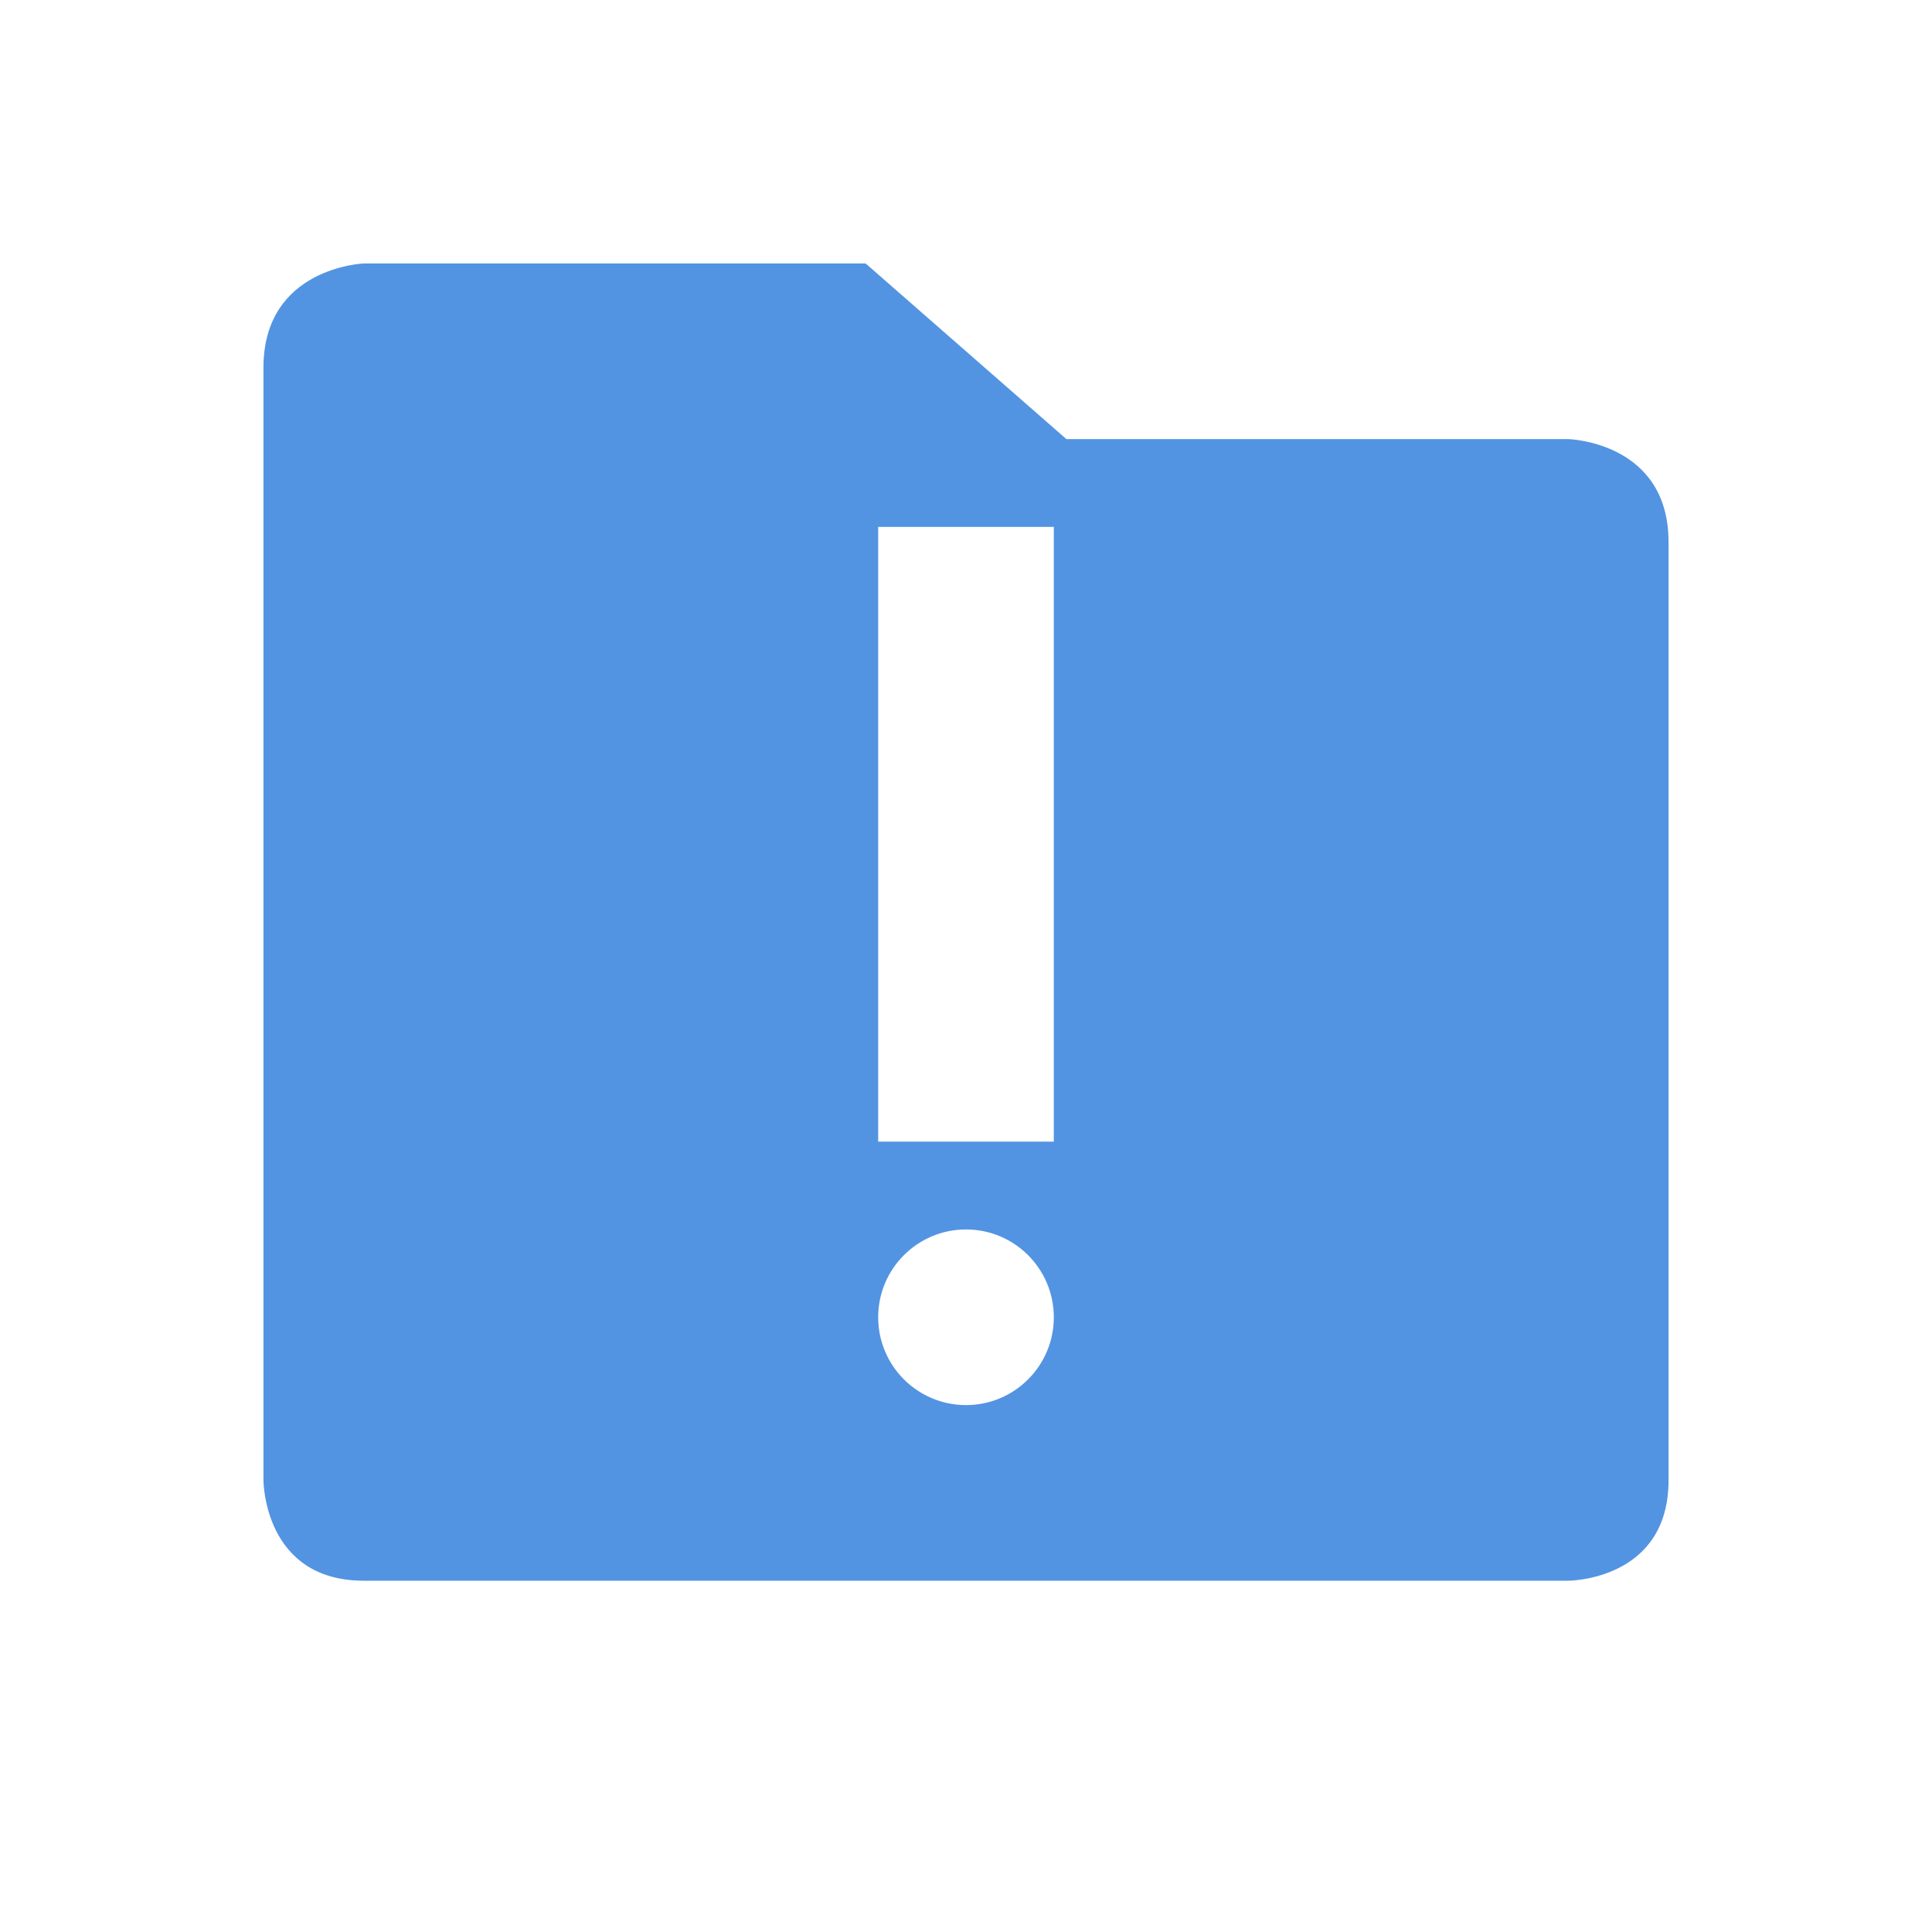
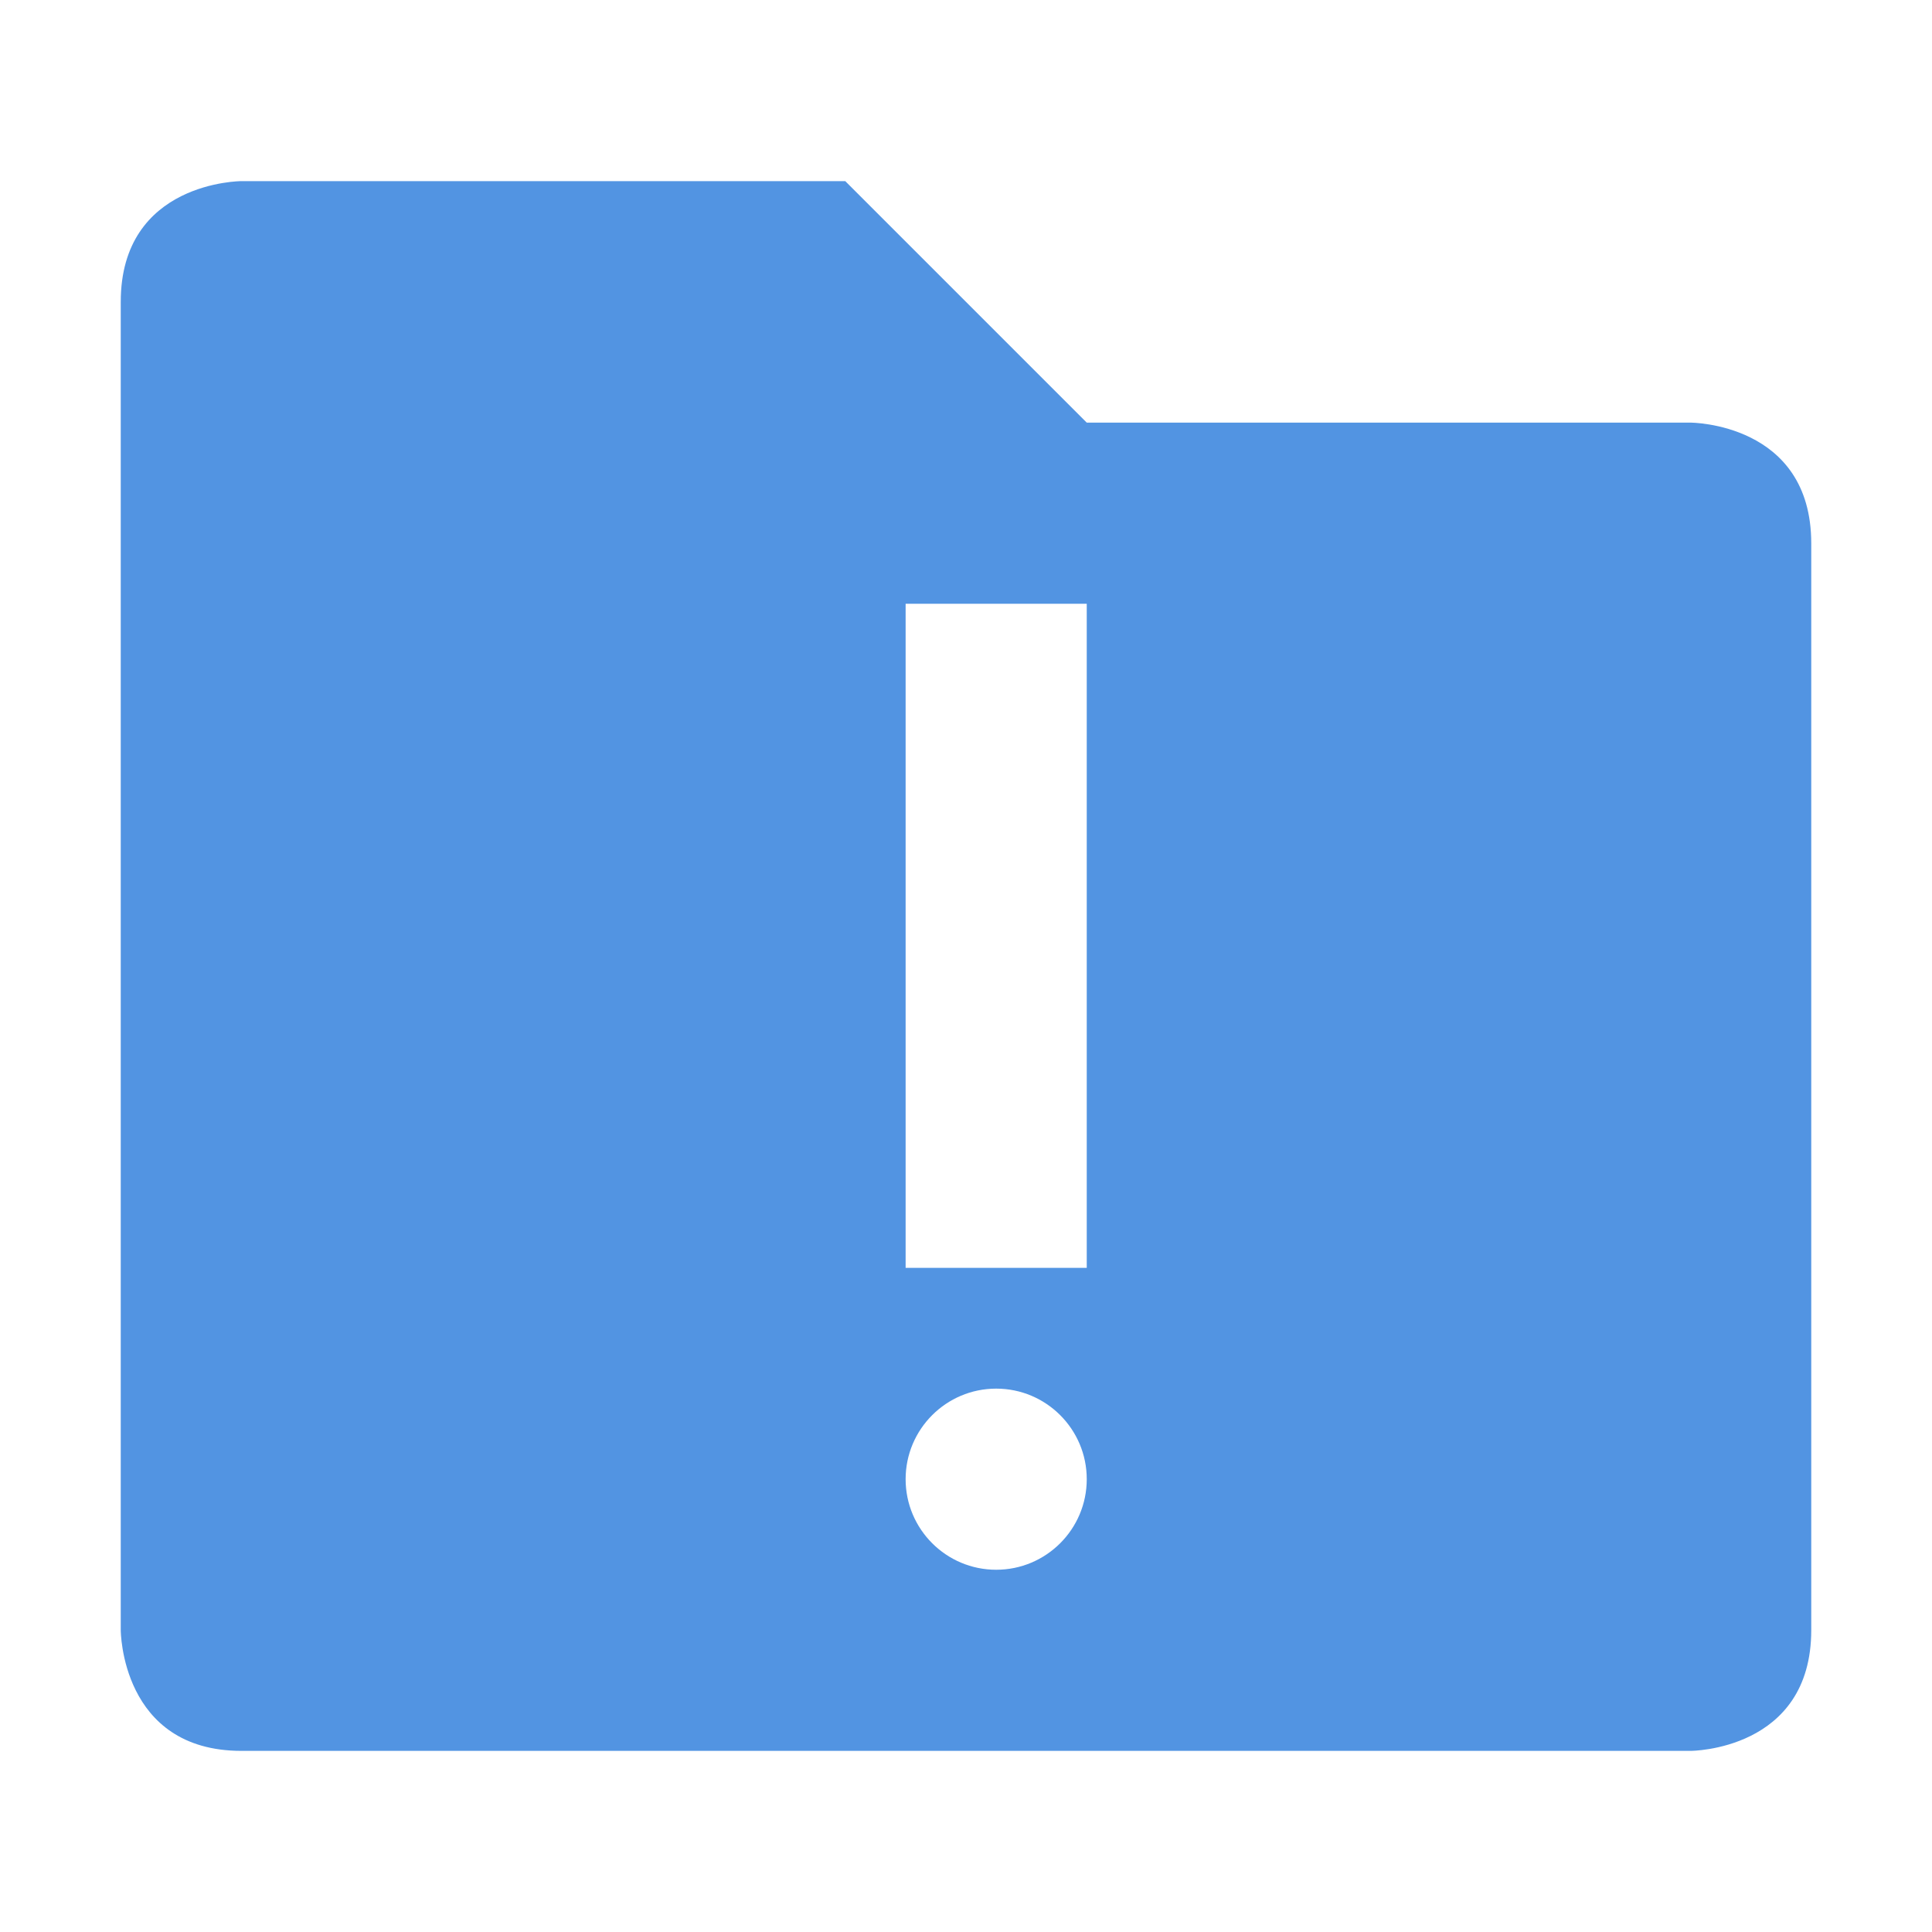
- <svg xmlns="http://www.w3.org/2000/svg" id="svg26" width="22" height="22" version="1.1" viewBox="0 0 22 22">
+ <svg xmlns="http://www.w3.org/2000/svg" width="32" height="32" version="1.1" viewBox="0 0 32 32">
+   <g id="22-22-plasmavault-error" transform="translate(32,10)">
+     <rect style="opacity:0" width="22" height="22" x="0" y="0" />
+     <path style="fill:#5294e2" d="M 4.143,3 C 4.143,3 3,3.043 3,4.186 V 16.857 C 3,16.857 3,18 4.143,18 H 17.857 C 17.857,18 19,18 19,16.857 V 6.172 C 19,5.029 17.857,5 17.857,5 H 12.143 L 9.857,3 Z M 10,6 h 2 v 7 h -2 z m 1,8 a 1,1 0 0 1 1,1 1,1 0 0 1 -1,1 1,1 0 0 1 -1,-1 1,1 0 0 1 1,-1 z" />
+   </g>
  <g id="plasmavault-error">
-     <rect style="opacity:0;fill:#2b0000;fill-opacity:0.404" id="rect2" width="22" height="22" x="0" y="0" />
-     <path style="fill:#5294e2" id="path4" d="M 4.143,3 C 4.143,3 3,3.043 3,4.186 V 16.857 C 3,16.857 3,18 4.143,18 H 17.857 C 17.857,18 19,18 19,16.857 V 6.172 C 19,5.029 17.857,5 17.857,5 H 12.143 L 9.857,3 Z M 10,6 h 2 v 7 h -2 z m 1,8 a 1,1 0 0 1 1,1 1,1 0 0 1 -1,1 1,1 0 0 1 -1,-1 1,1 0 0 1 1,-1 z" />
+     <rect width="32" height="32" x="0" y="0" style="opacity:0.001" />
+     <path style="fill:#5294e2" d="M 4,3 C 4,3 2,3 2,5 V 27 C 2,27 2,29 4,29 H 28 C 28,29 30,29 30,27 V 9 C 30,7 28,7 28,7 H 18 L 14,3 Z M 15,10 H 18 V 21 H 15 Z M 16.5,23 C 17.328,23 18,23.672 18,24.5 18,25.328 17.328,26 16.5,26 15.672,26 15,25.328 15,24.5 15,23.672 15.672,23 16.5,23 Z" />
  </g>
-   <rect style="opacity:0;fill:#2b0000;fill-opacity:0.404" id="rect7" width="22" height="22" x="-30.46" y="-3.54" />
</svg>
